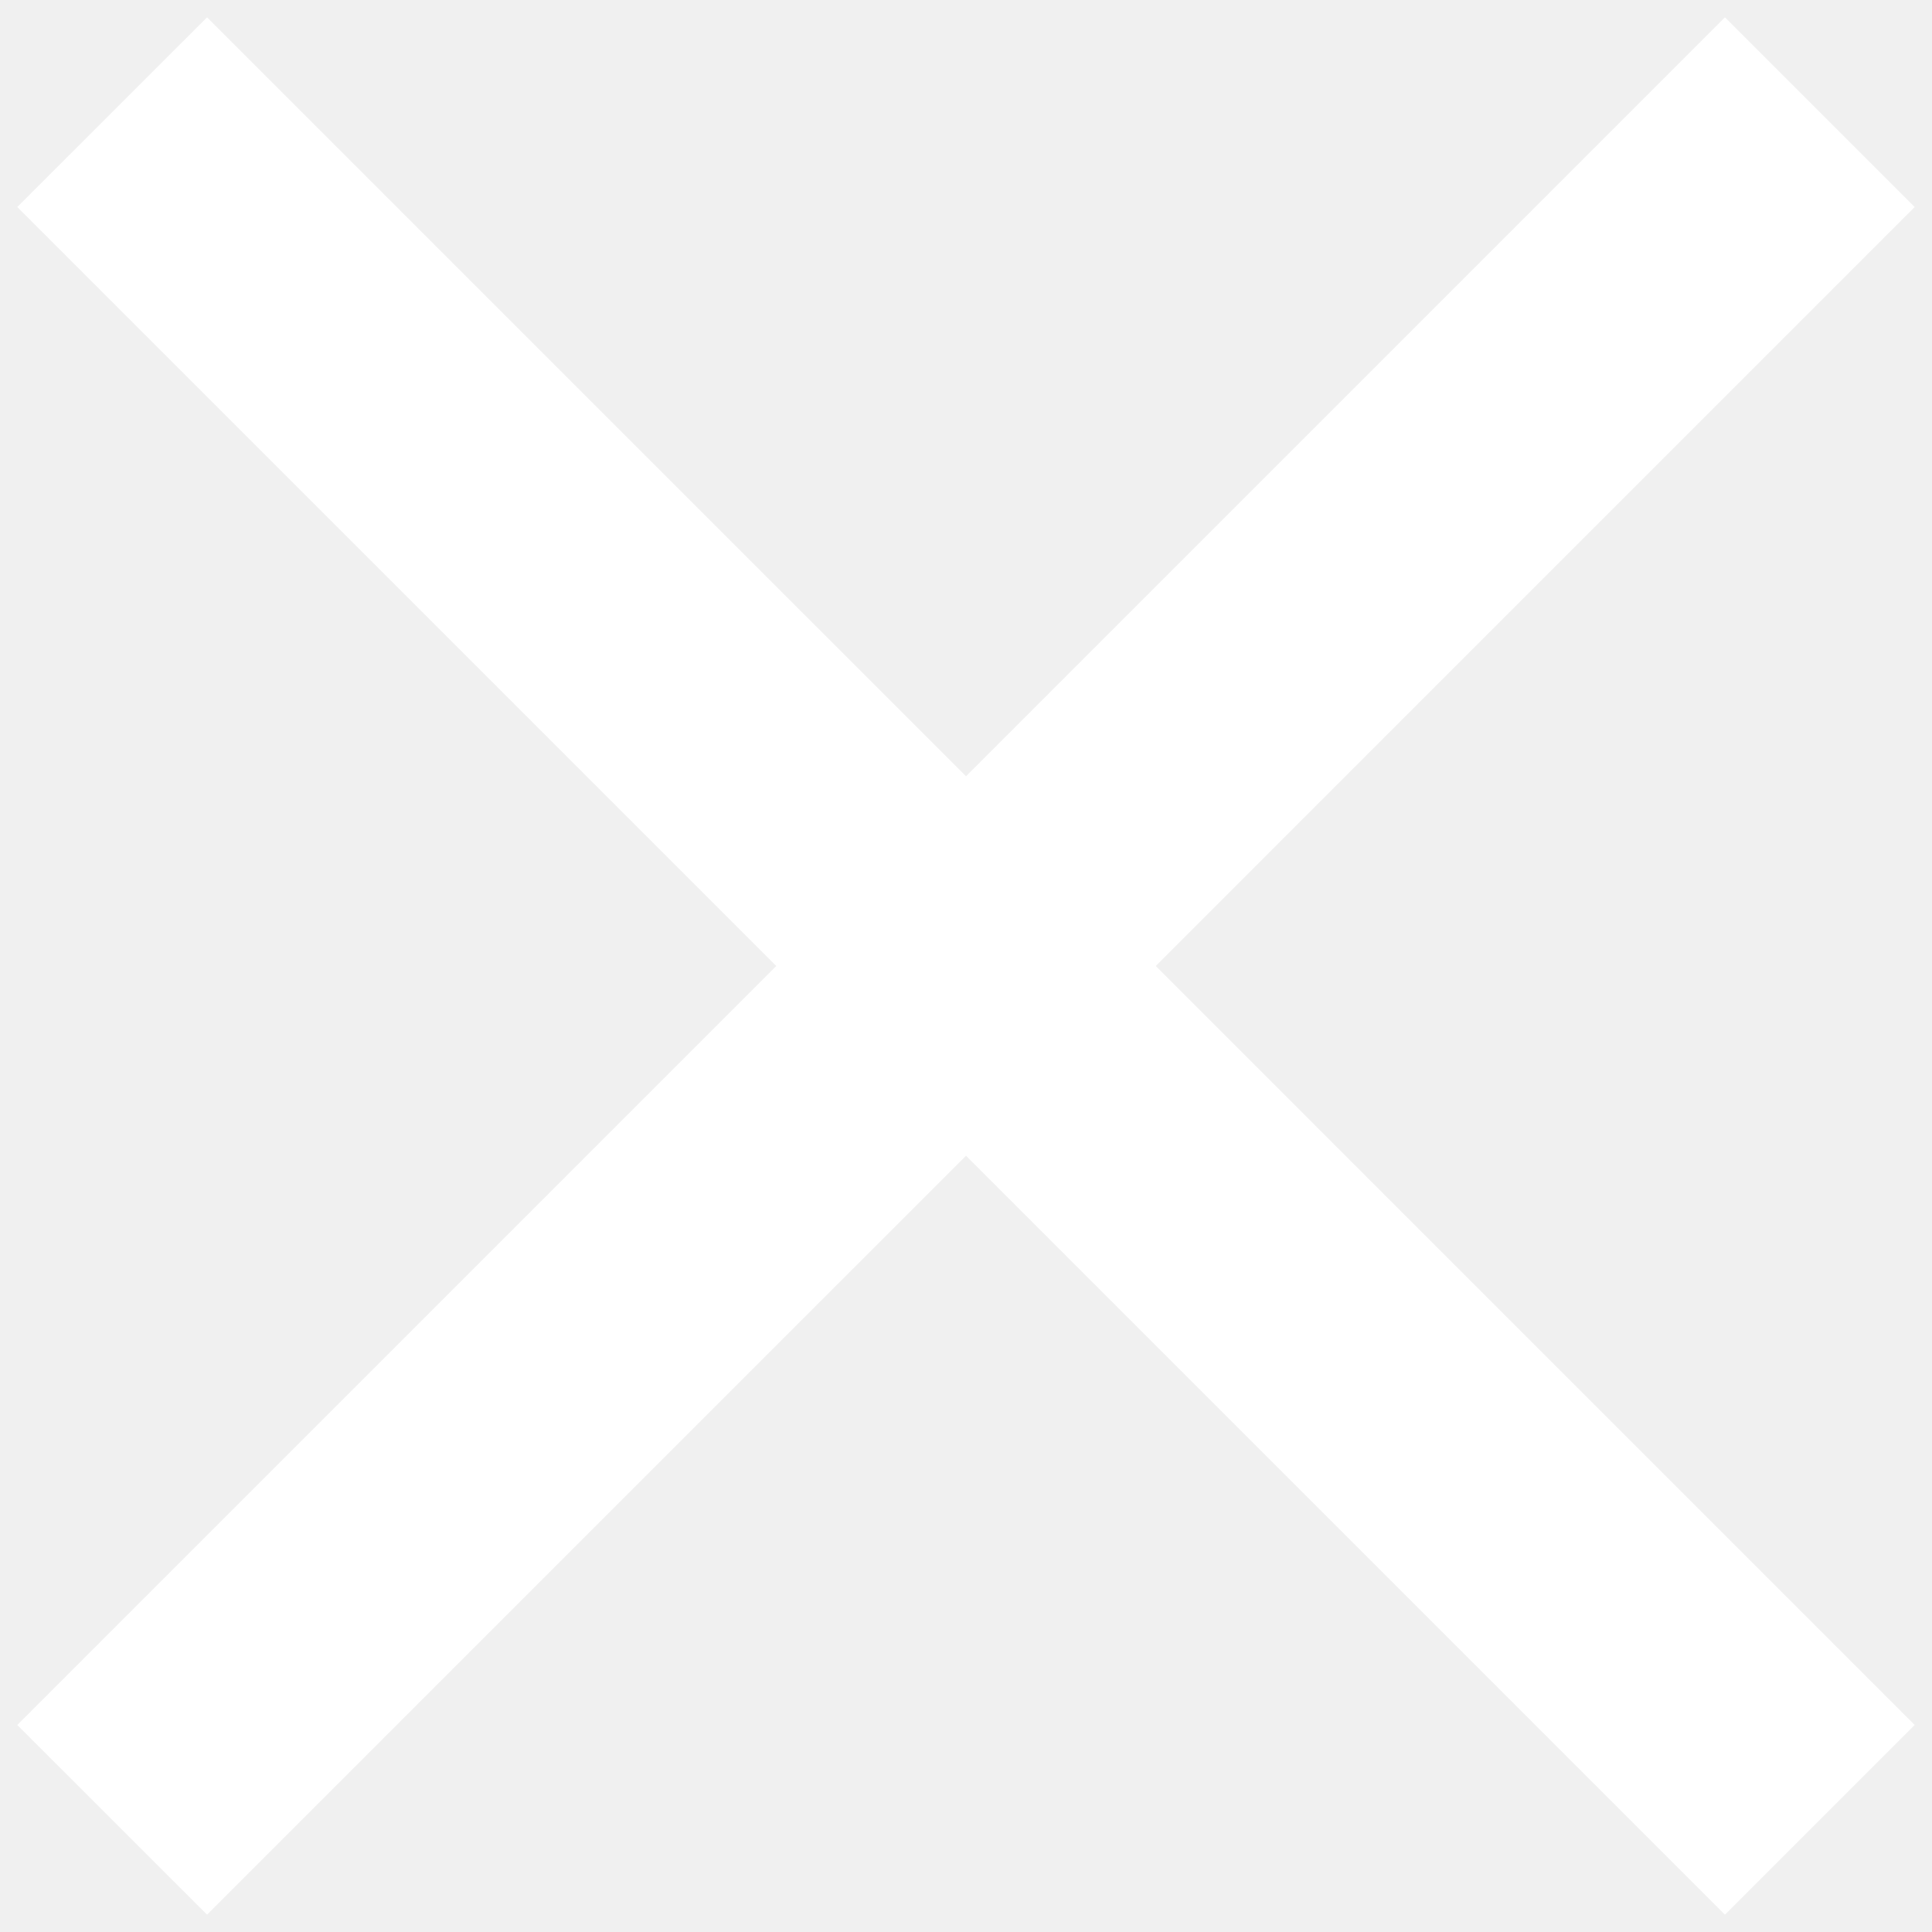
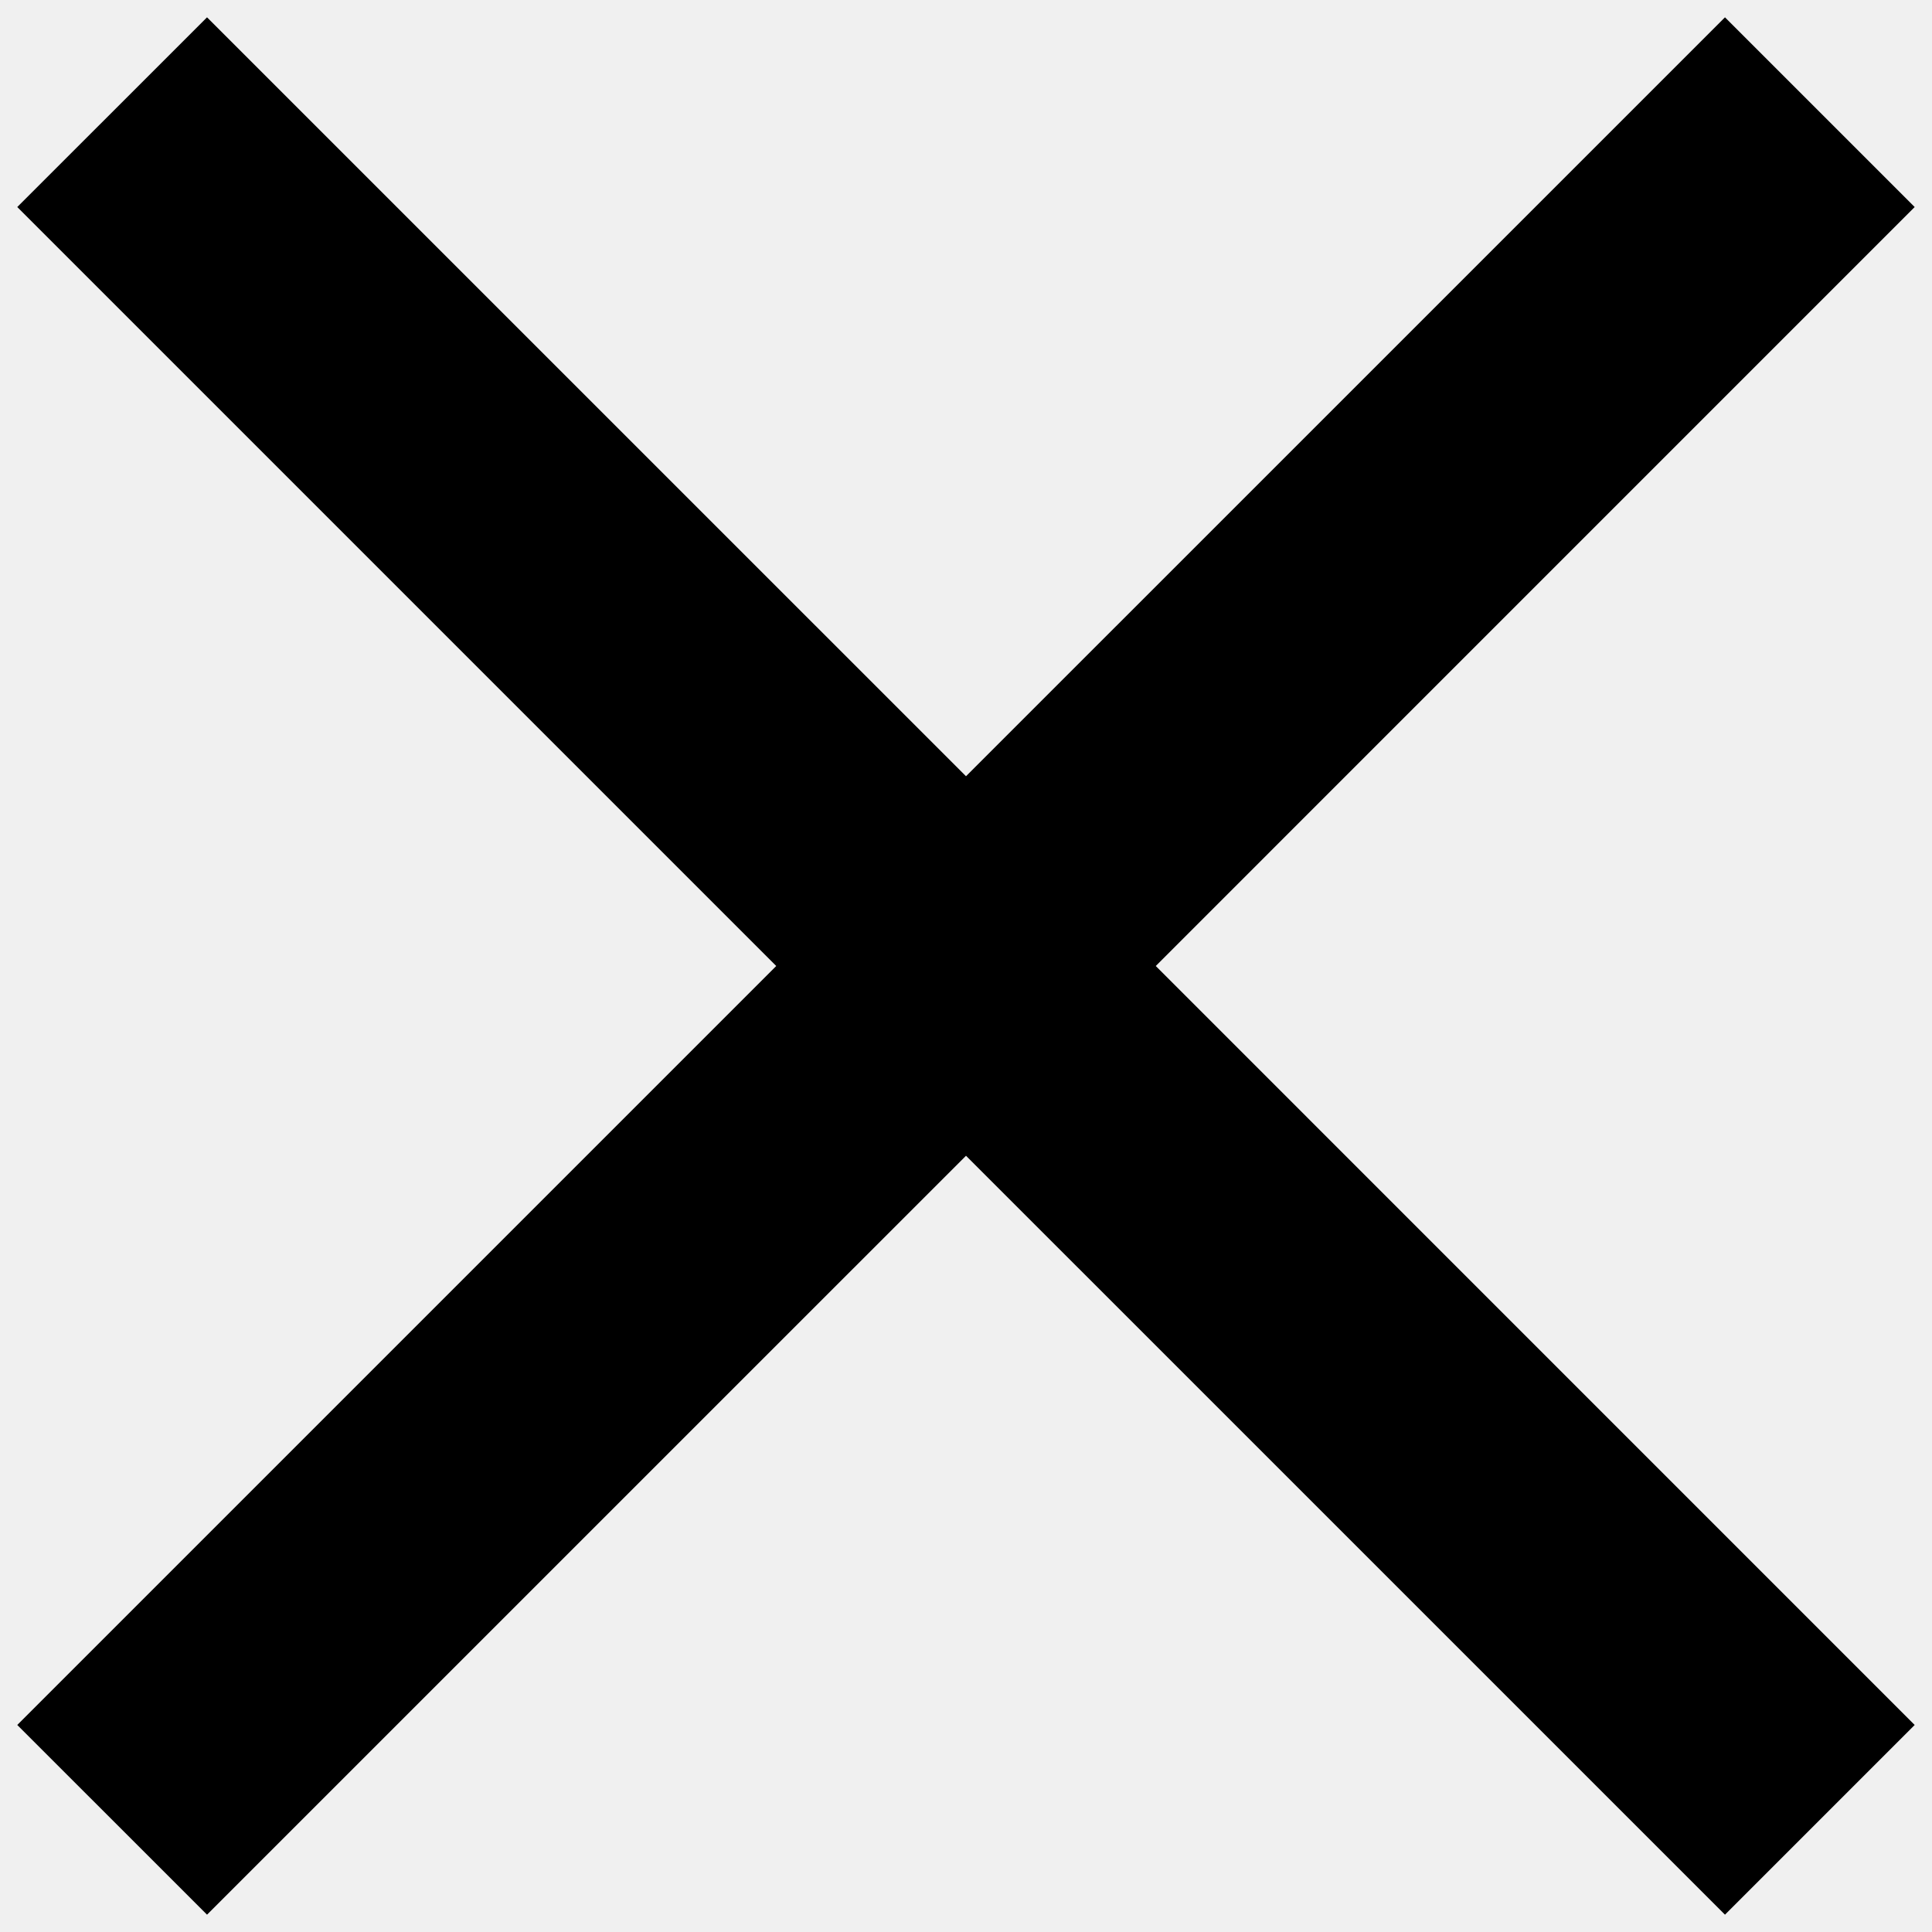
<svg xmlns="http://www.w3.org/2000/svg" width="32" height="32" viewBox="0 0 32 32" fill="none">
-   <path d="M28.571 0.287L16 12.857L3.429 0.287L0.286 3.429L12.857 16L0.286 28.571L3.429 31.713L16 19.143L28.571 31.713L31.713 28.571L19.143 16L31.713 3.429L28.571 0.287Z" fill="white" />
+   <path d="M28.571 0.287L16 12.857L3.429 0.287L0.286 3.429L12.857 16L0.286 28.571L3.429 31.713L16 19.143L28.571 31.713L31.713 28.571L19.143 16L31.713 3.429L28.571 0.287Z" fill="#000000" />
</svg>
